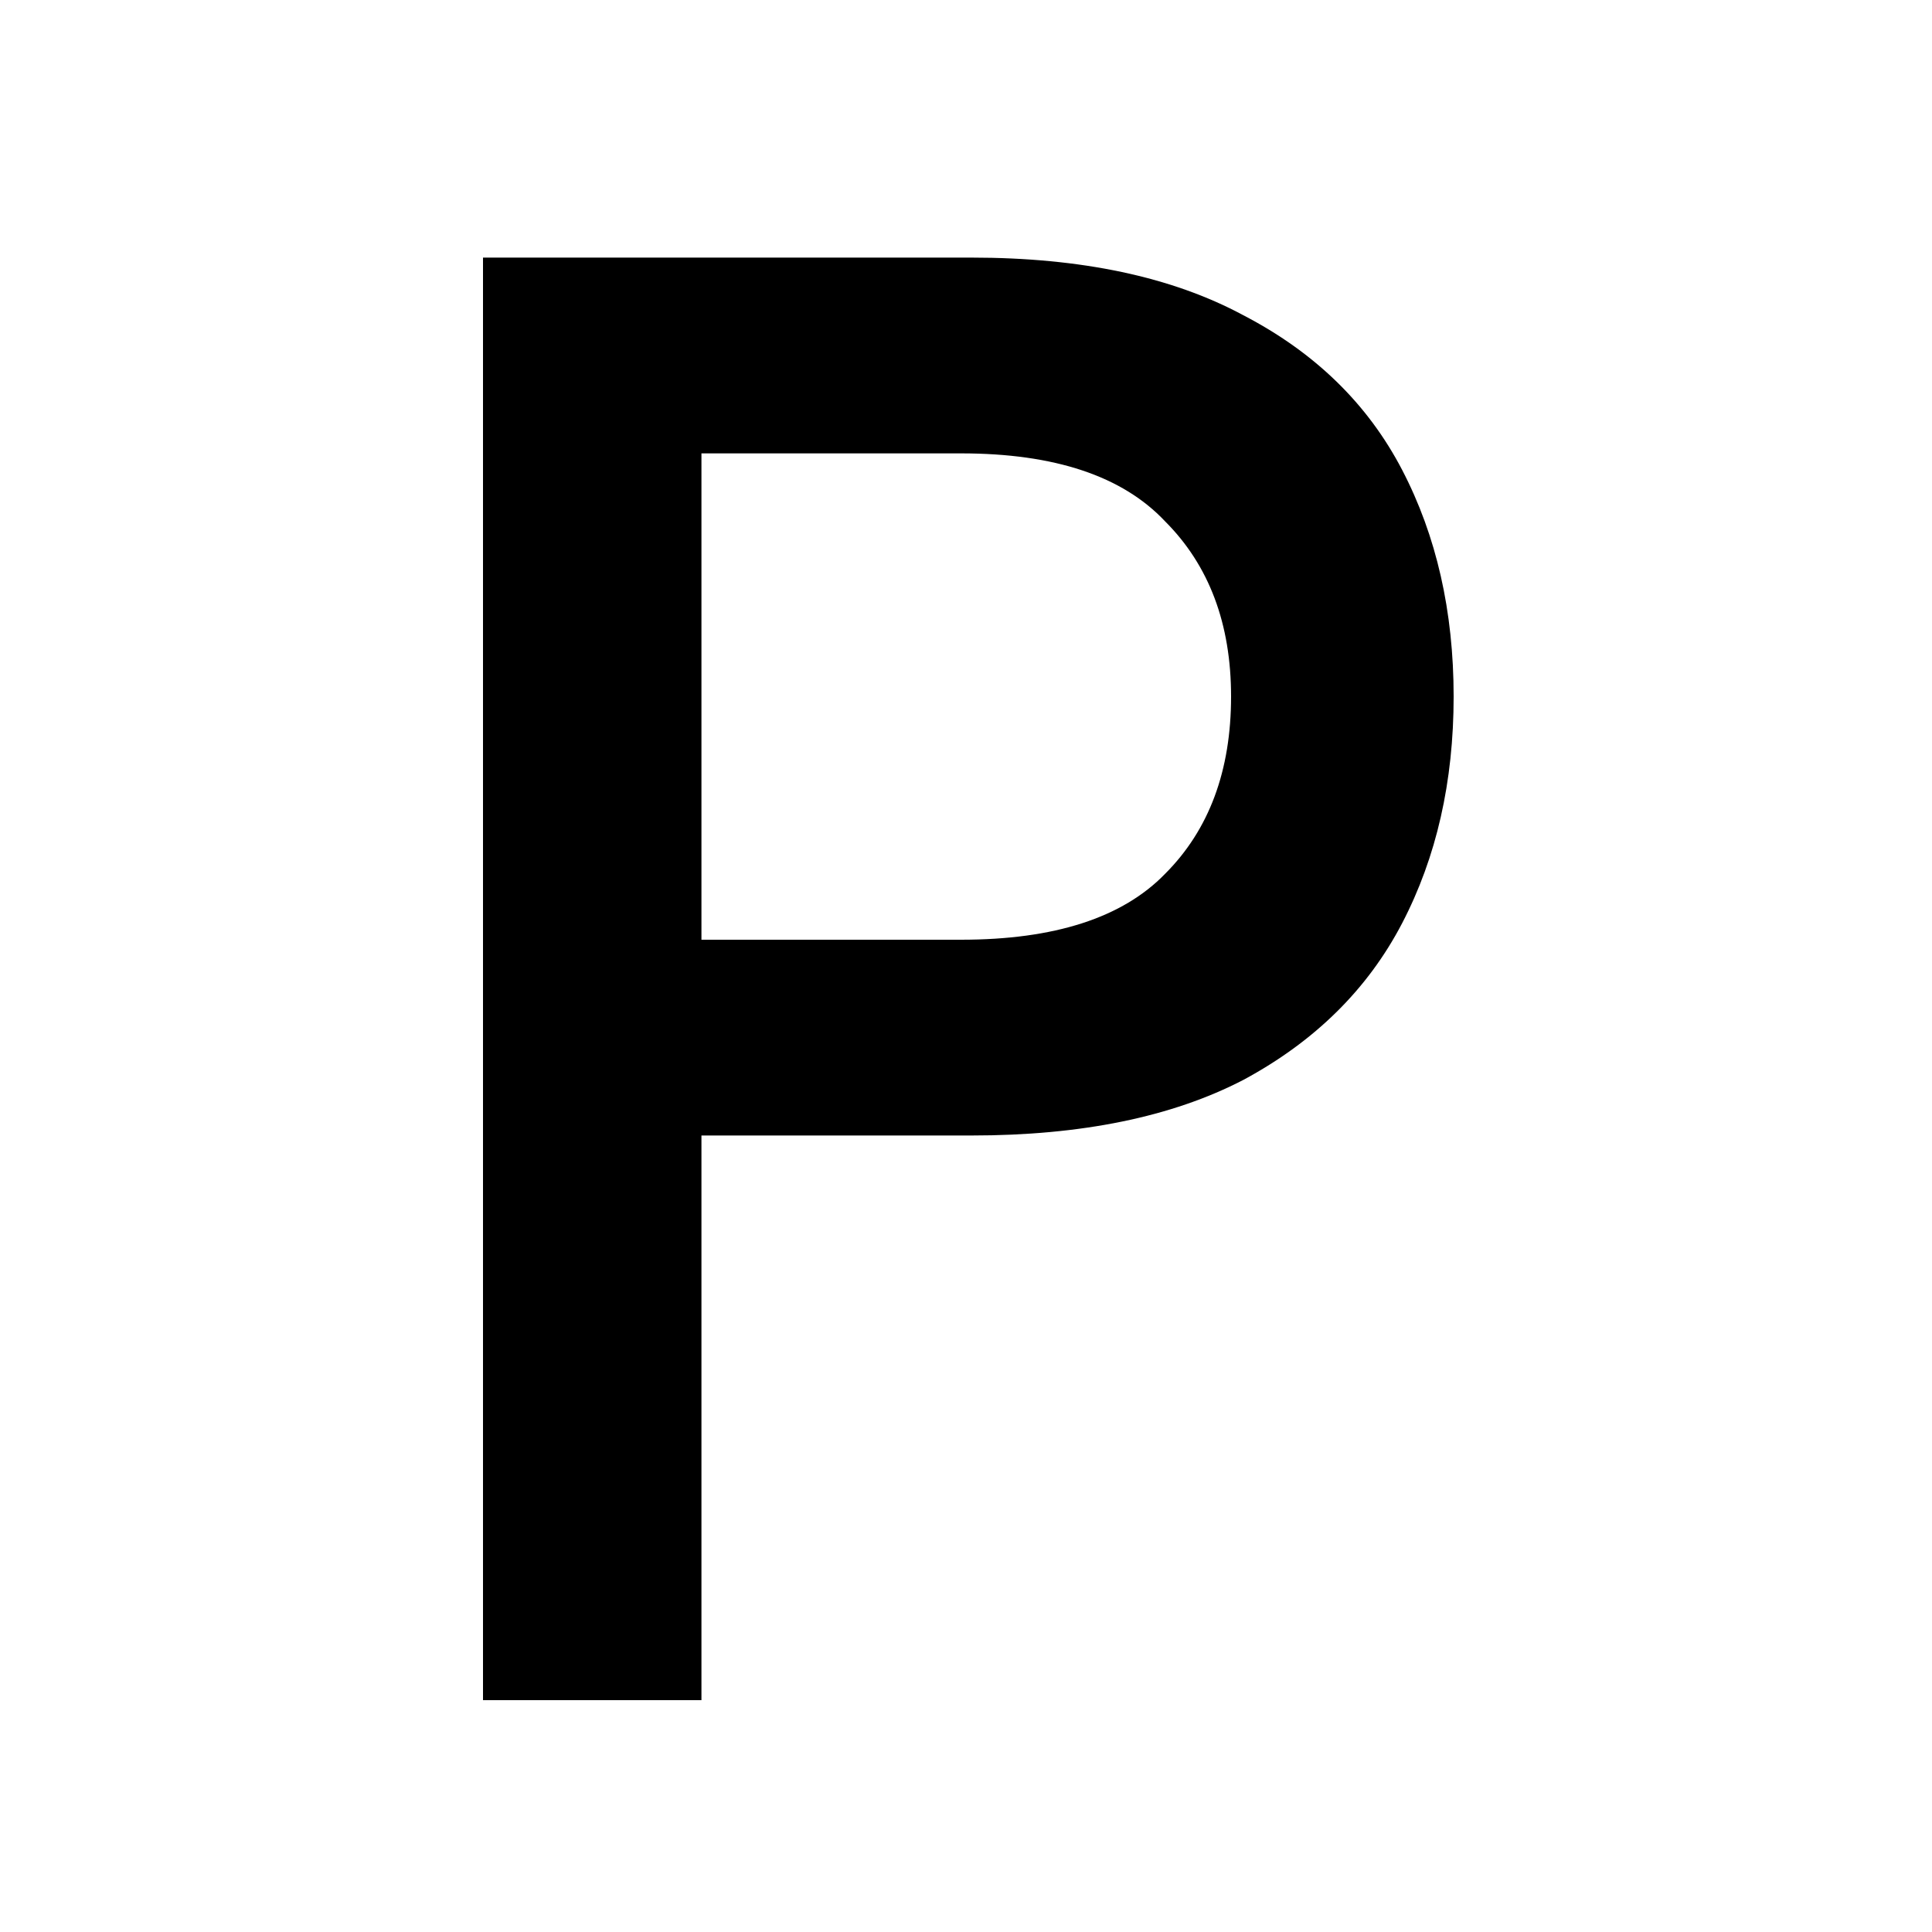
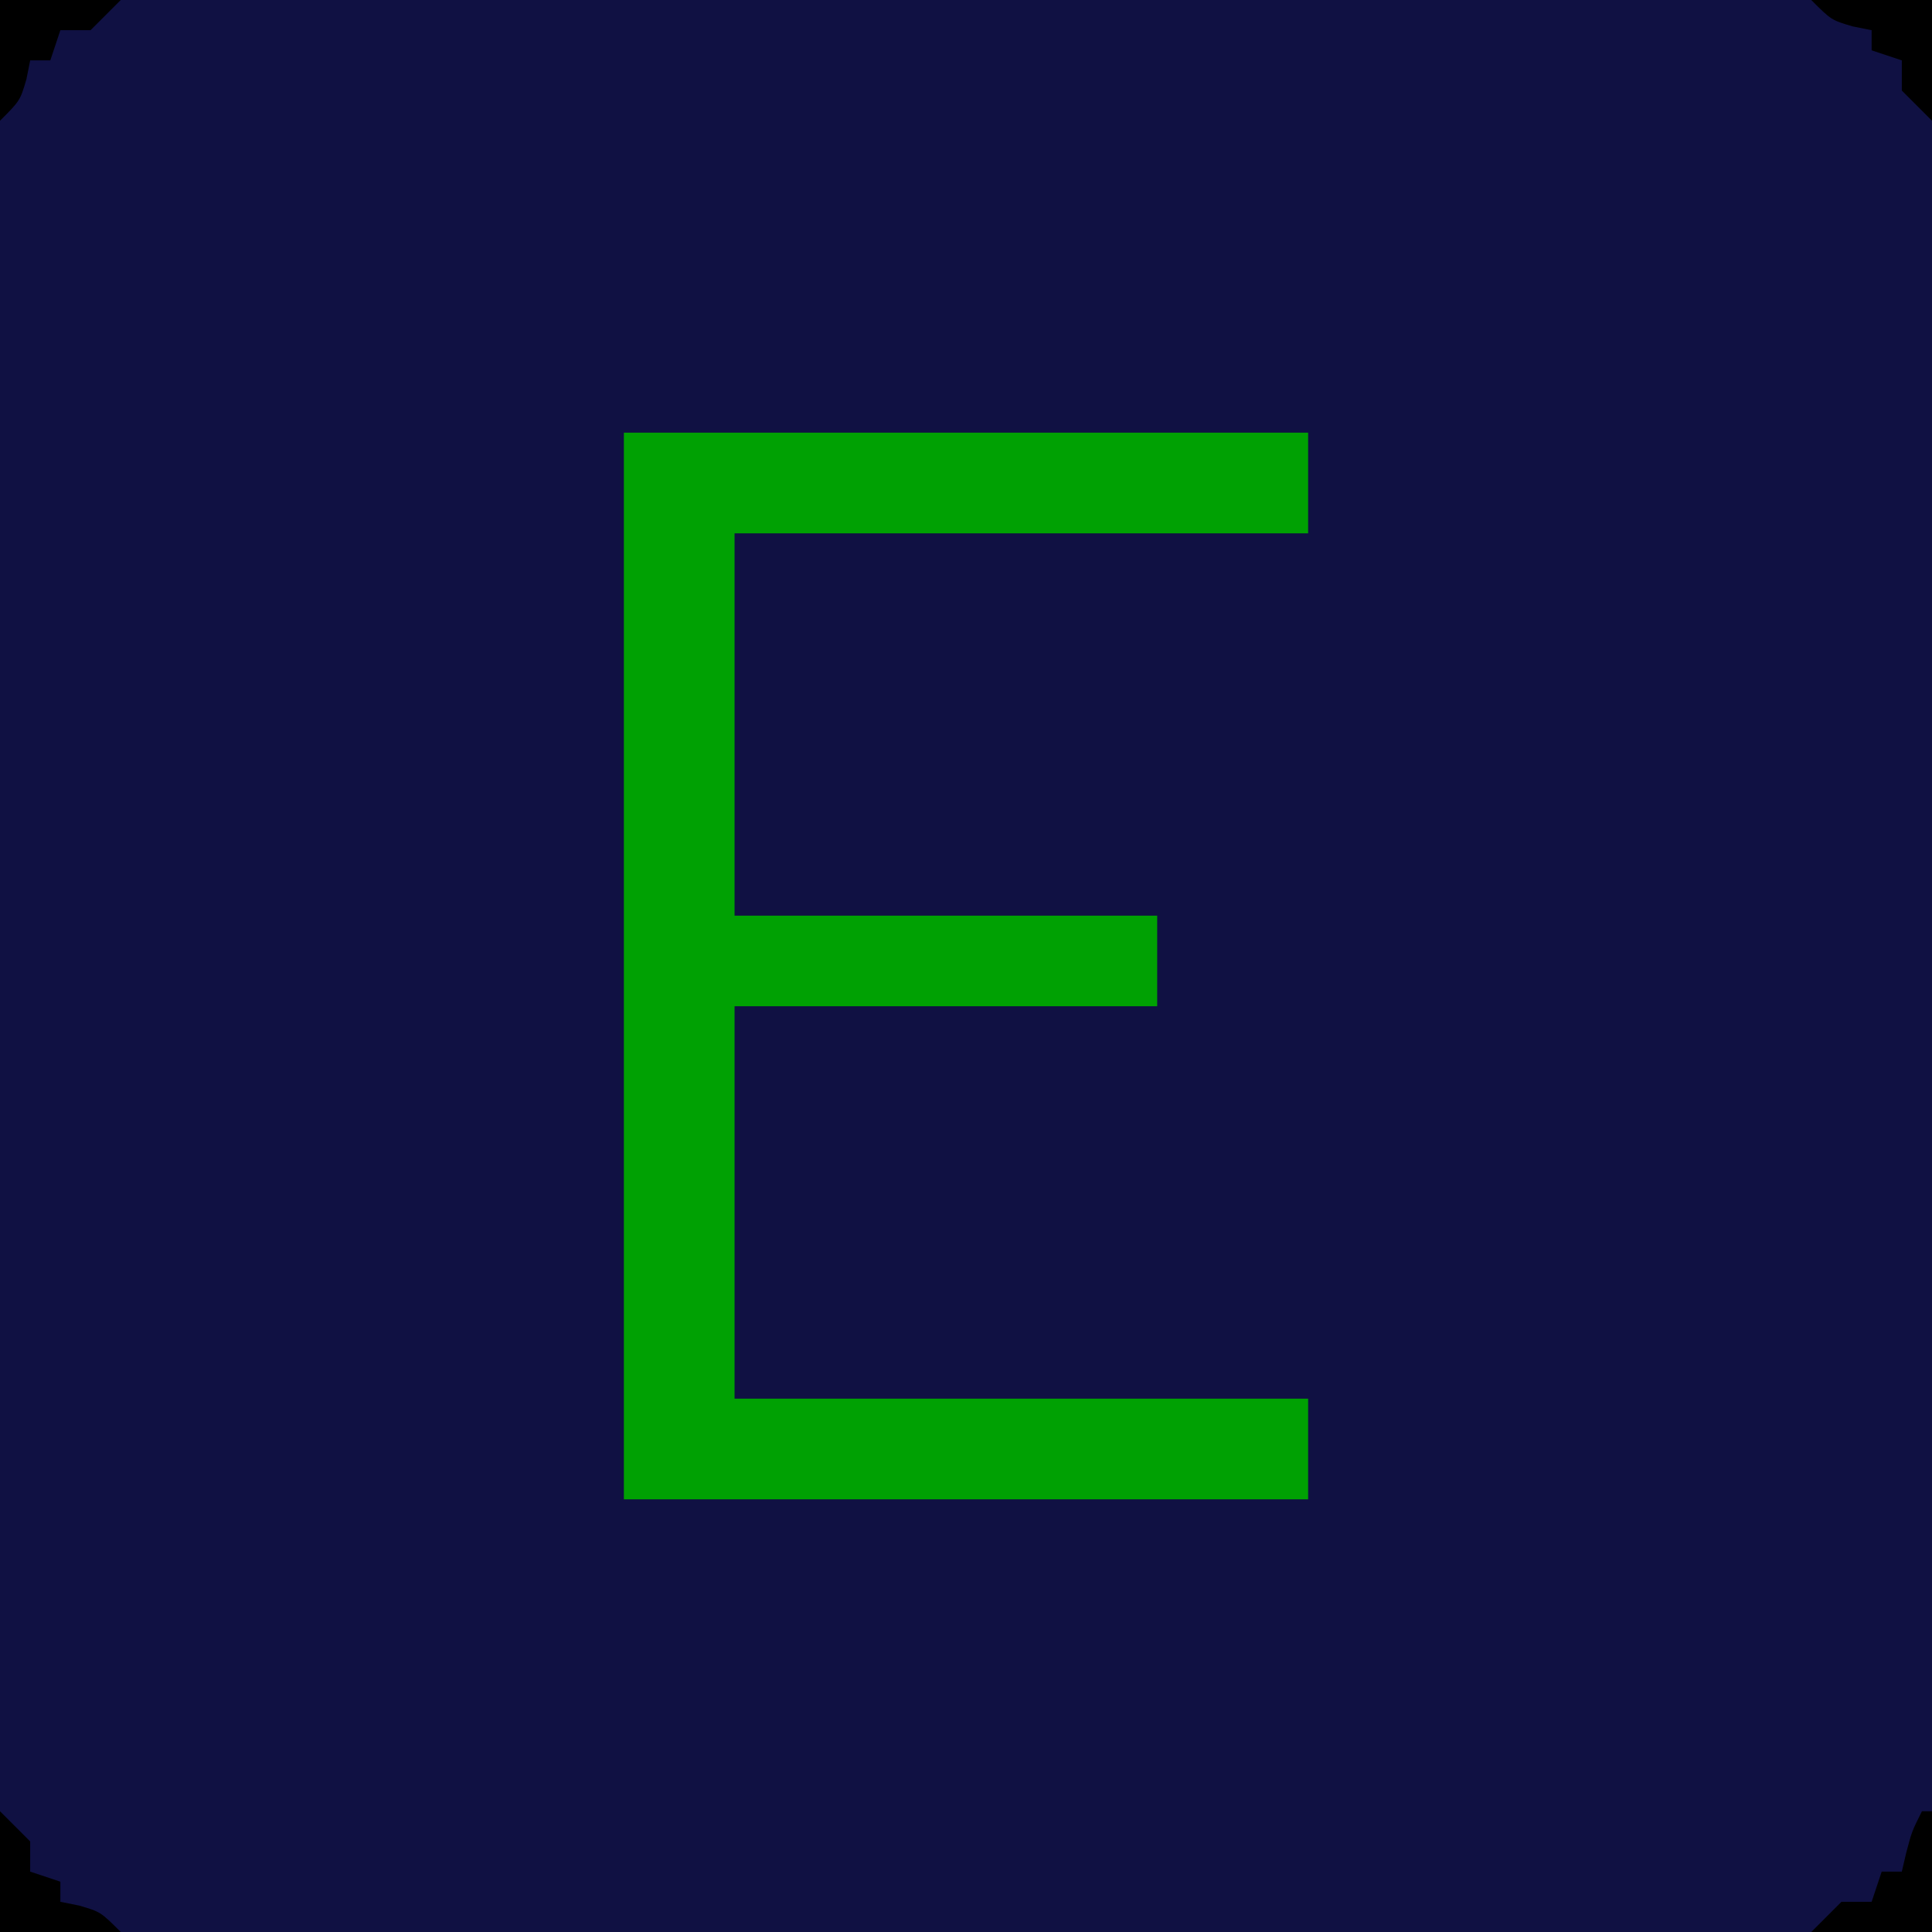
- <svg xmlns="http://www.w3.org/2000/svg" width="60" height="60" fill="none">
-   <path d="M15 52.8V8h15.168c3.413 0 6.23.597 8.448 1.792 2.219 1.152 3.861 2.752 4.928 4.8 1.067 2.048 1.6 4.395 1.6 7.04 0 2.645-.533 4.992-1.6 7.04-1.067 2.048-2.71 3.67-4.928 4.864-2.219 1.152-5.035 1.728-8.448 1.728h-8.384V52.8H15Zm6.784-23.616h8.064c2.901 0 5.013-.683 6.336-2.048 1.365-1.365 2.048-3.2 2.048-5.504 0-2.261-.683-4.075-2.048-5.44-1.323-1.408-3.435-2.112-6.336-2.112h-8.064v15.104Z" fill="#000" />
+ <svg xmlns="http://www.w3.org/2000/svg" version="1.1" width="192" height="192">
+   <path d="M0 0 C63.36 0 126.72 0 192 0 C192 63.36 192 126.72 192 192 C128.64 192 65.28 192 0 192 C0 128.64 0 65.28 0 0 Z " fill="#101143" transform="translate(0,0)" />
+   <path d="M0 0 C22.44 0 44.88 0 68 0 C68 3.3 68 6.6 68 10 C49.19 10 30.38 10 11 10 C11 22.54 11 35.08 11 48 C24.86 48 38.72 48 53 48 C53 50.97 53 53.94 53 57 C39.14 57 25.28 57 11 57 C11 69.87 11 82.74 11 96 C29.81 96 48.62 96 68 96 C68 99.3 68 102.6 68 106 C45.56 106 23.12 106 0 106 C0 71.02 0 36.04 0 0 Z " fill="#00A103" transform="translate(62,43)" />
+   <path d="M0 0 C0.33 0 0.66 0 1 0 C1 3.96 1 7.92 1 12 C-2.96 12 -6.92 12 -11 12 C-10.01 11.01 -9.02 10.02 -8 9 C-7.01 9 -6.02 9 -5 9 C-4.67 8.01 -4.34 7.02 -4 6 C-3.34 6 -2.68 6 -2 6 C-1.856 5.381 -1.711 4.763 -1.562 4.125 C-1 2 -1 2 0 0 Z " fill="#000000" transform="translate(191,180)" />
+   <path d="M0 0 C0.99 0.99 1.98 1.98 3 3 C3 3.99 3 4.98 3 6 C3.99 6.33 4.98 6.66 6 7 C6 7.66 6 8.32 6 9 C6.619 9.124 7.237 9.248 7.875 9.375 C10 10 10 10 12 12 C8.04 12 4.08 12 0 12 C0 8.04 0 4.08 0 0 Z " fill="#000000" transform="translate(0,180)" />
+   <path d="M0 0 C3.96 0 7.92 0 12 0 C12 3.96 12 7.92 12 12 C11.01 11.01 10.02 10.02 9 9 C9 8.01 9 7.02 9 6 C8.01 5.67 7.02 5.34 6 5 C6 4.34 6 3.68 6 3 C5.381 2.876 4.763 2.752 4.125 2.625 C2 2 2 2 0 0 Z " fill="#000000" transform="translate(180,0)" />
+   <path d="M0 0 C3.96 0 7.92 0 12 0 C10.515 1.485 10.515 1.485 9 3 C8.01 3 7.02 3 6 3 C5.67 3.99 5.34 4.98 5 6 C4.34 6 3.68 6 3 6 C2.876 6.619 2.752 7.237 2.625 7.875 C2 10 2 10 0 12 C0 8.04 0 4.08 0 0 Z " fill="#000000" transform="translate(0,0)" />
</svg>
